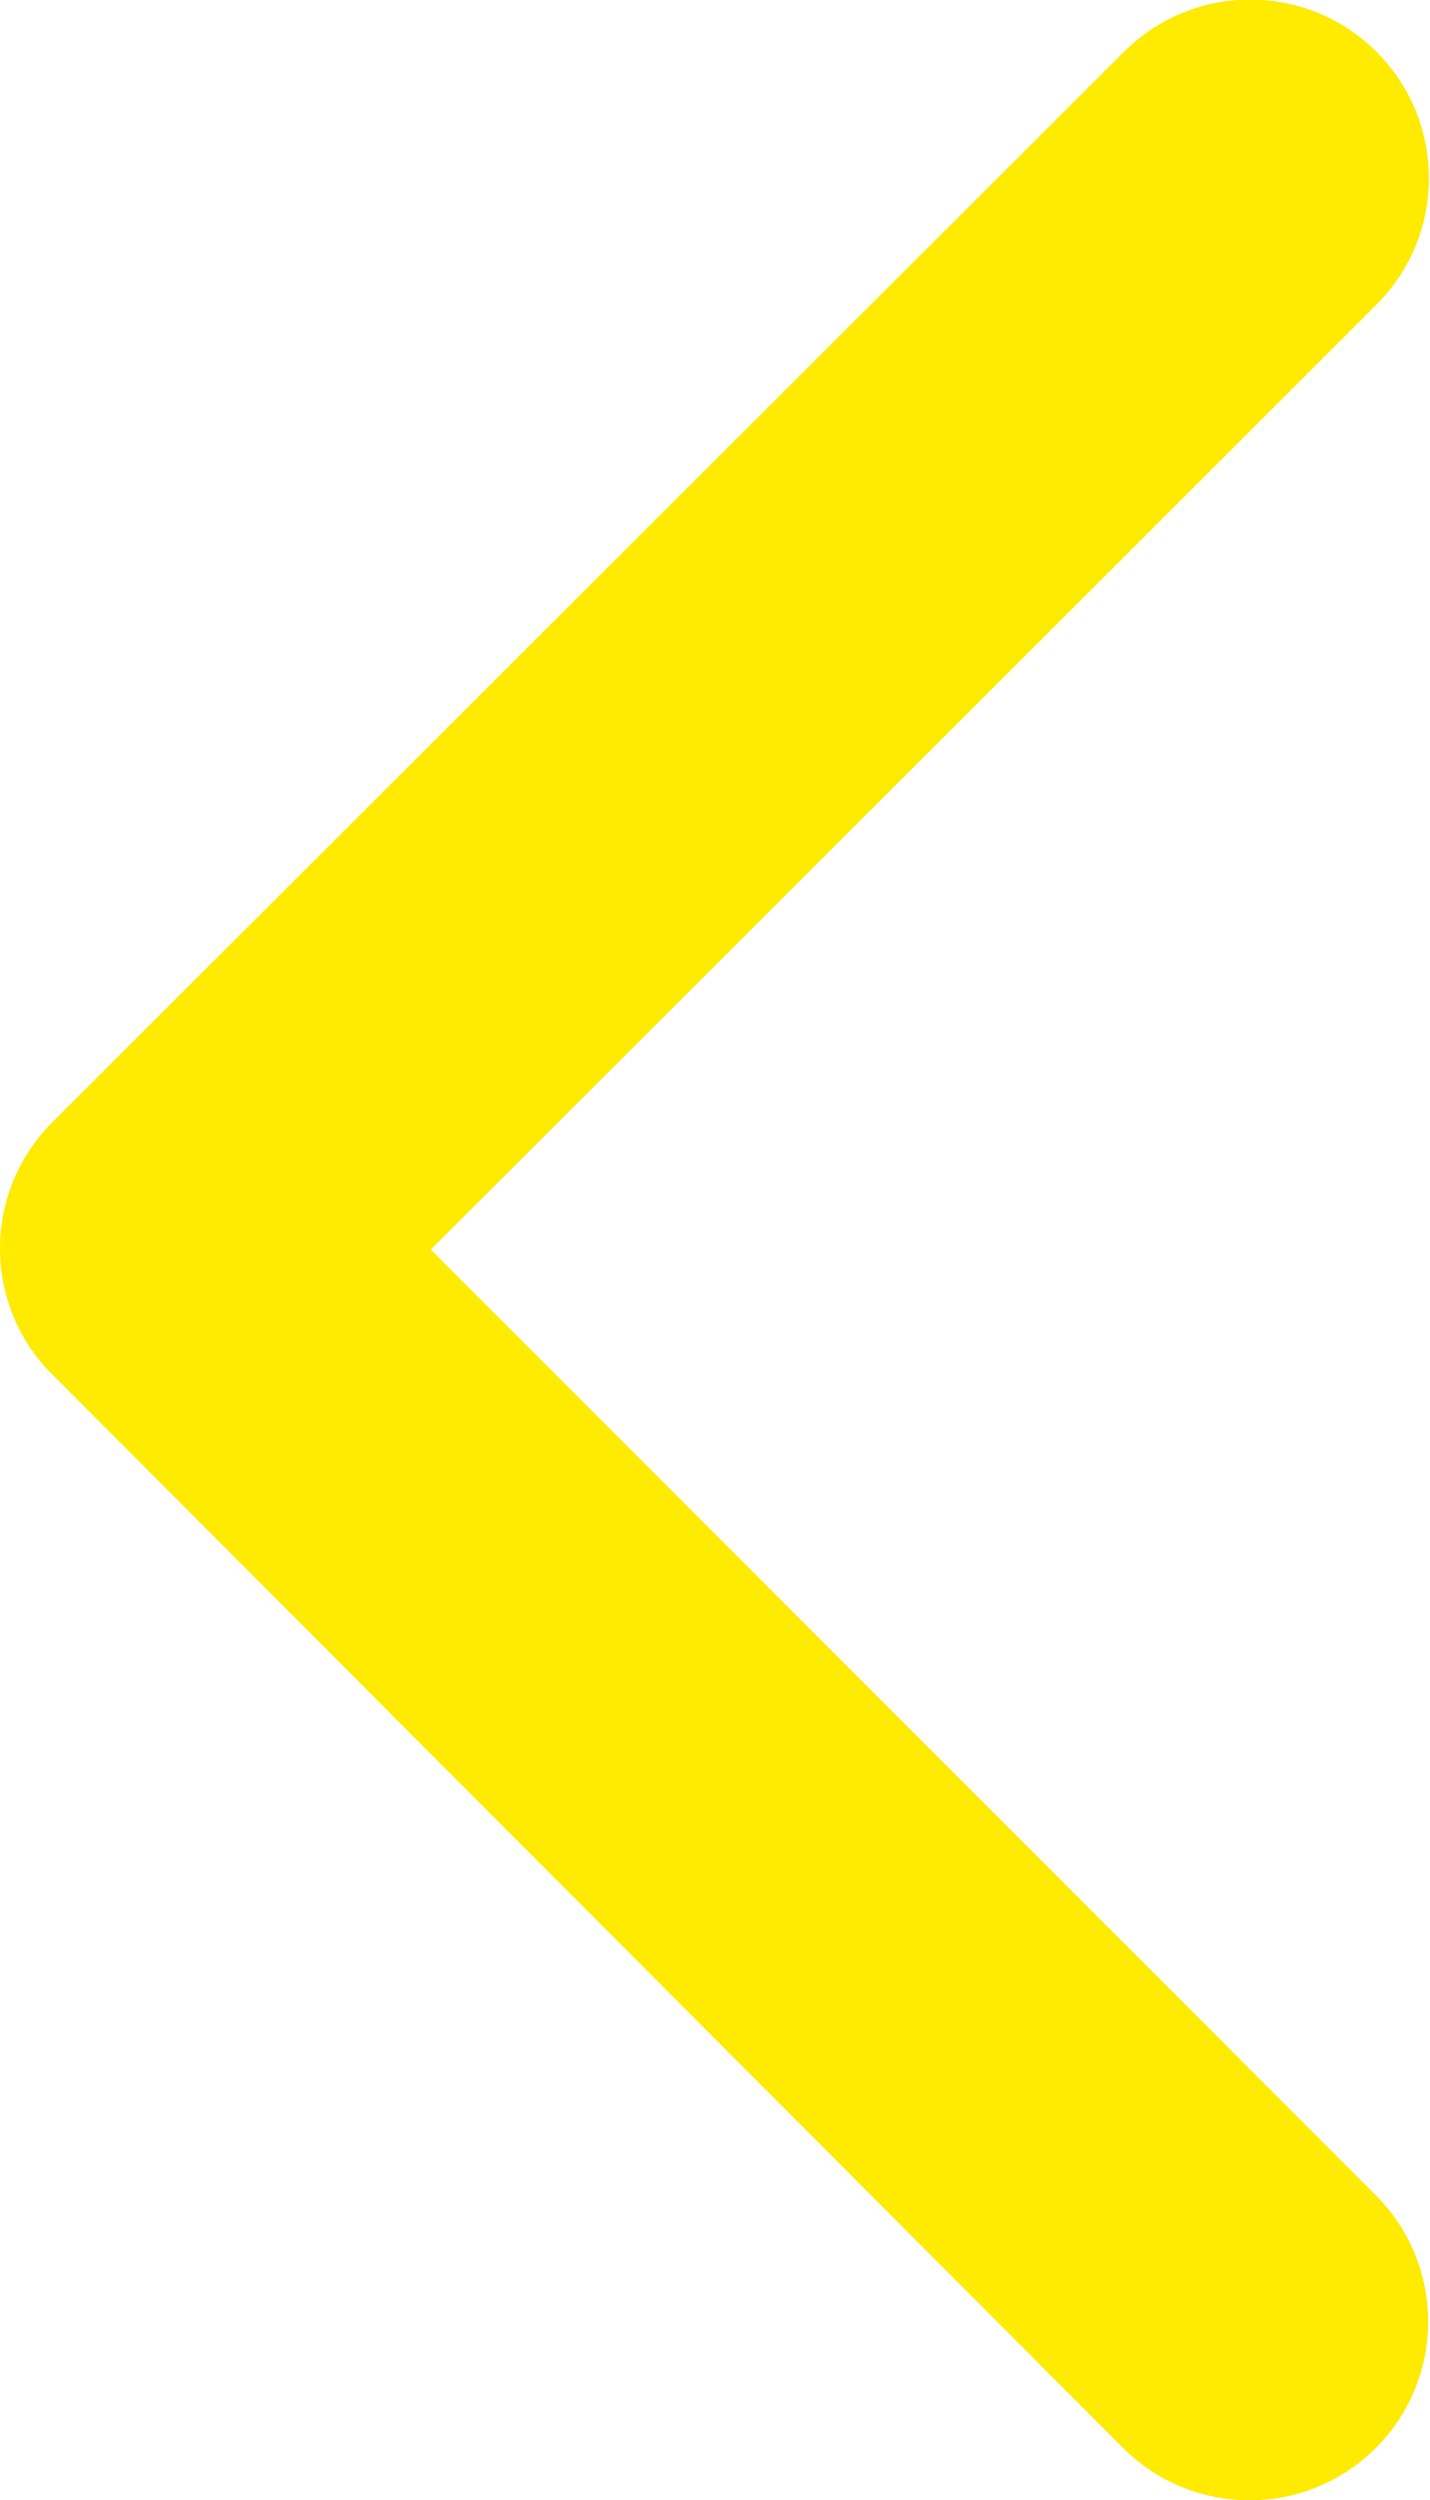
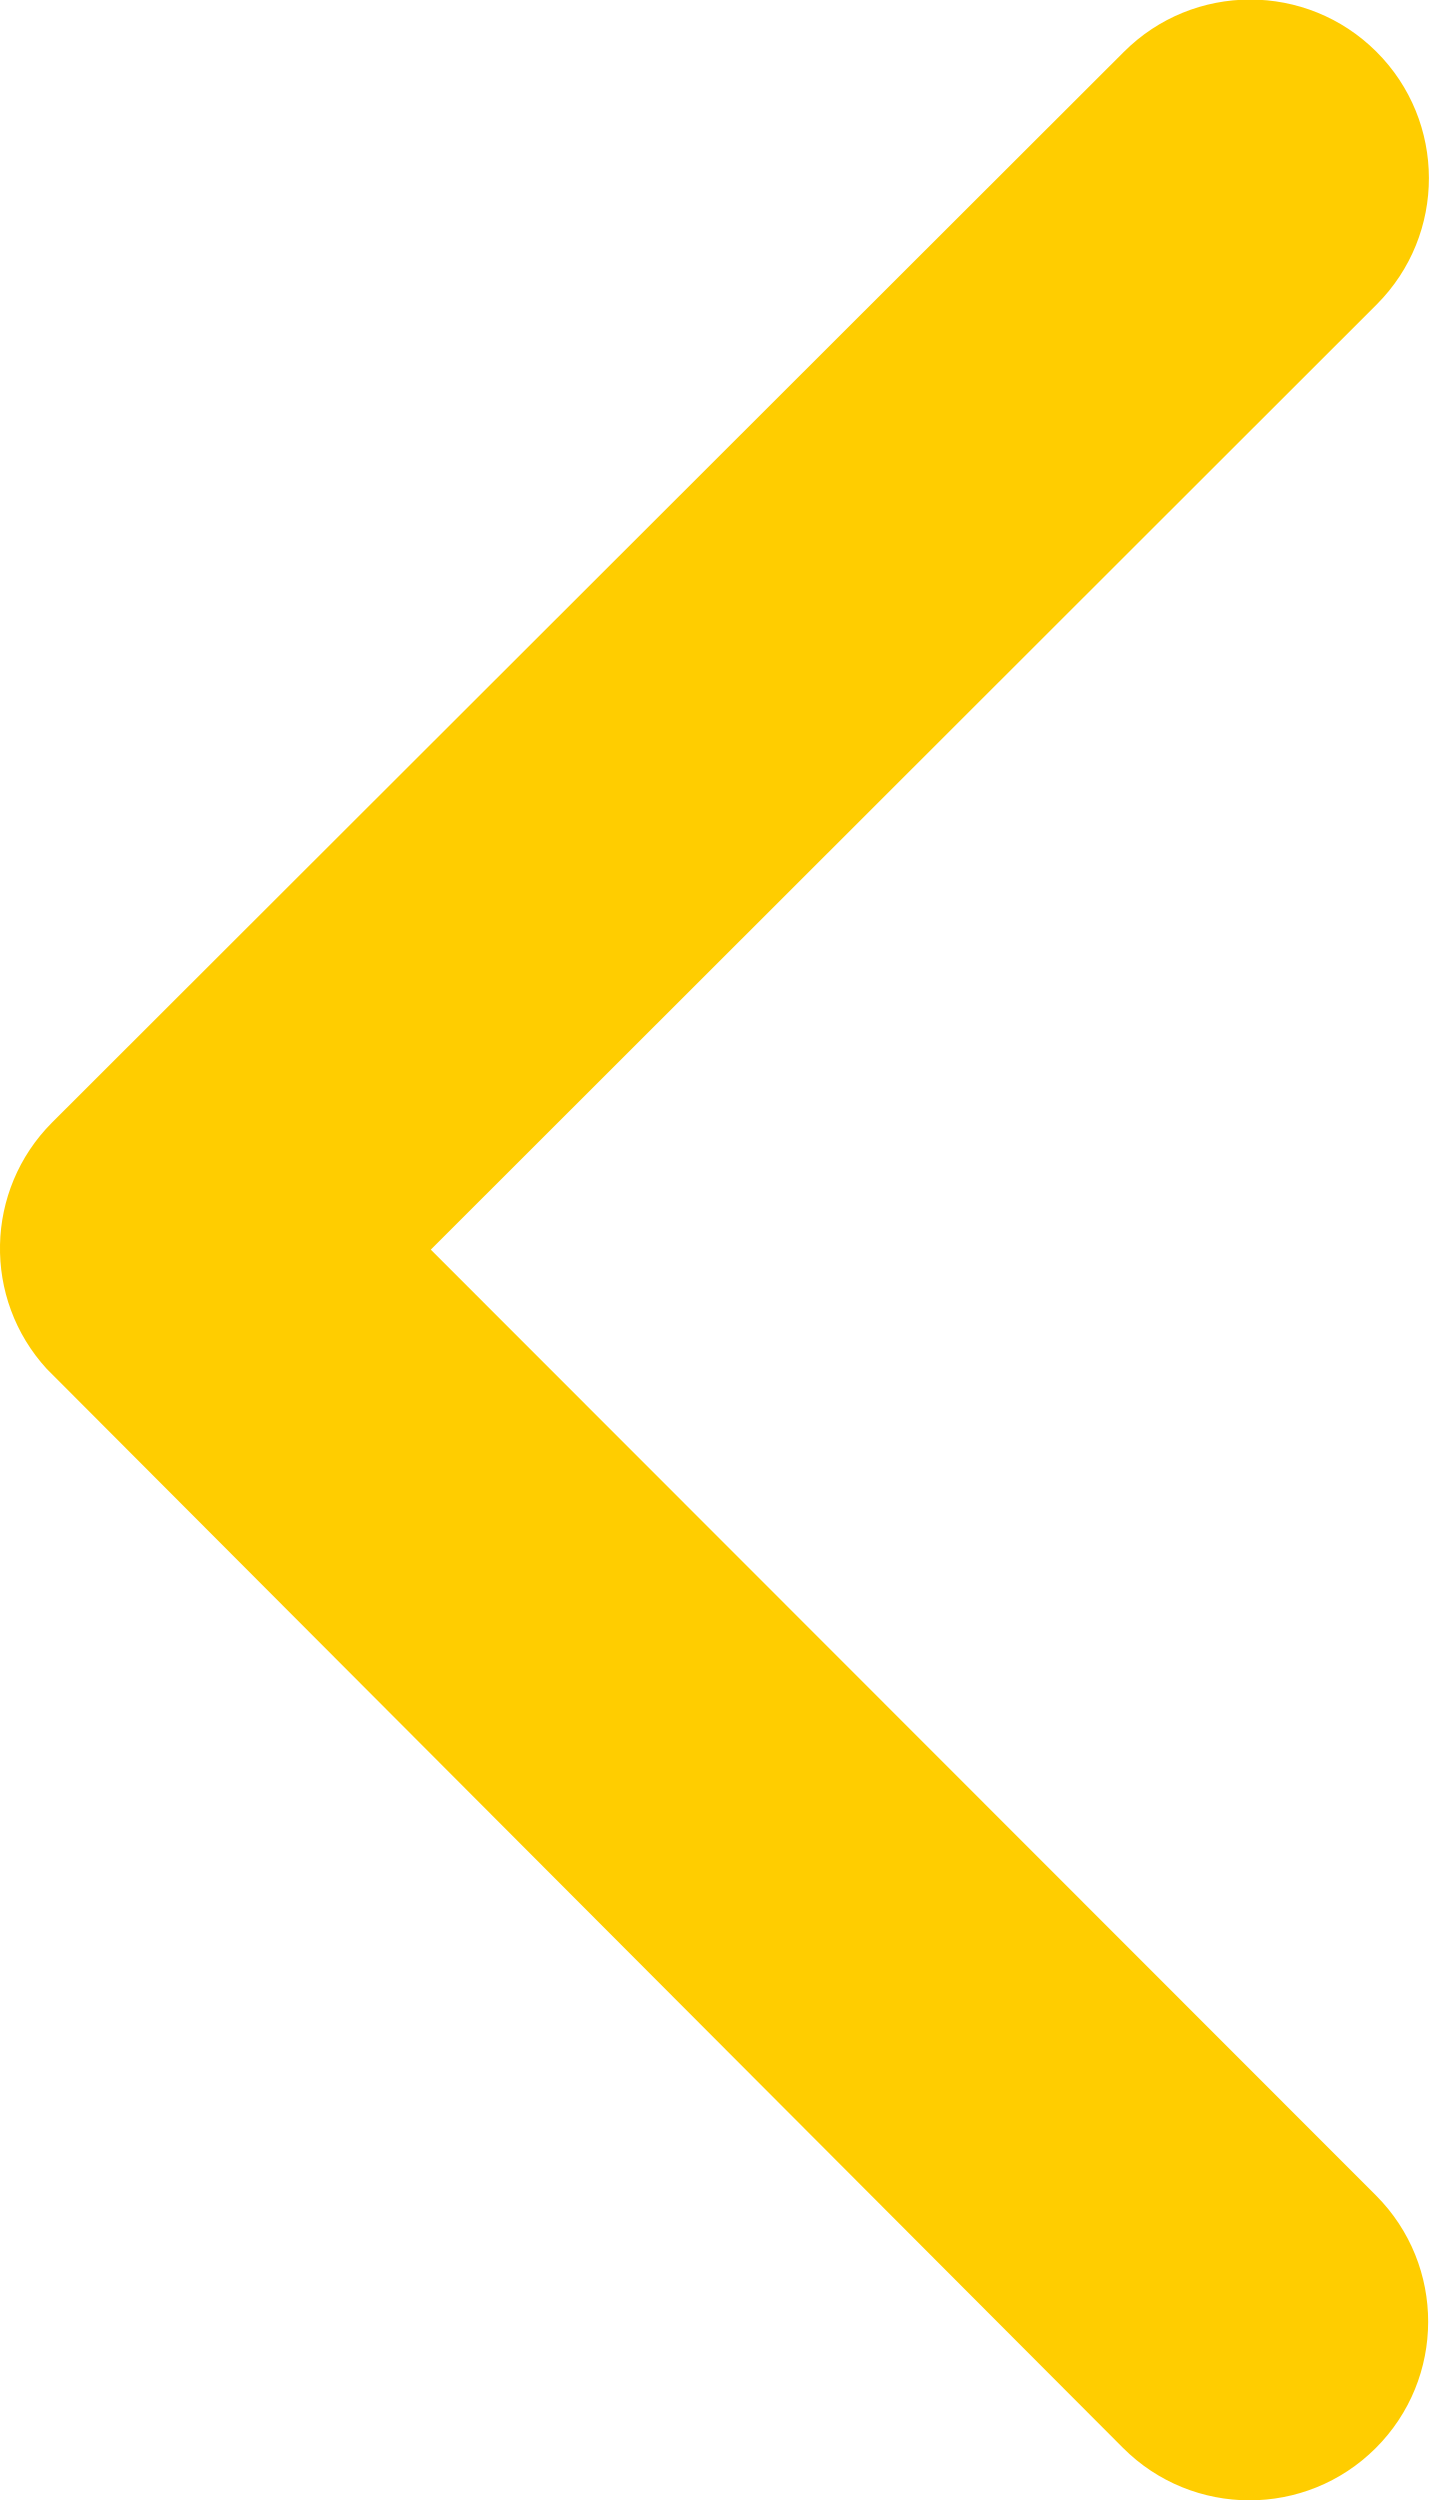
<svg xmlns="http://www.w3.org/2000/svg" width="13.503" height="23.619" viewBox="0 0 13.503 23.619">
-   <path id="Icon_ionic-ios-arrow-back" data-name="Icon ionic-ios-arrow-back" d="M15.321,18l8.937-8.93a1.688,1.688,0,0,0-2.391-2.384L11.742,16.8a1.685,1.685,0,0,0-.049,2.327L21.86,29.32a1.688,1.688,0,0,0,2.391-2.384Z" transform="translate(-11.251 -6.194)" fill="#ffeb00" />
+   <path id="Icon_ionic-ios-arrow-back" data-name="Icon ionic-ios-arrow-back" d="M15.321,18l8.937-8.93a1.688,1.688,0,0,0-2.391-2.384L11.742,16.8a1.685,1.685,0,0,0-.049,2.327L21.86,29.32a1.688,1.688,0,0,0,2.391-2.384Z" transform="translate(-11.251 -6.194)" fill="#ffcd00" />
</svg>
